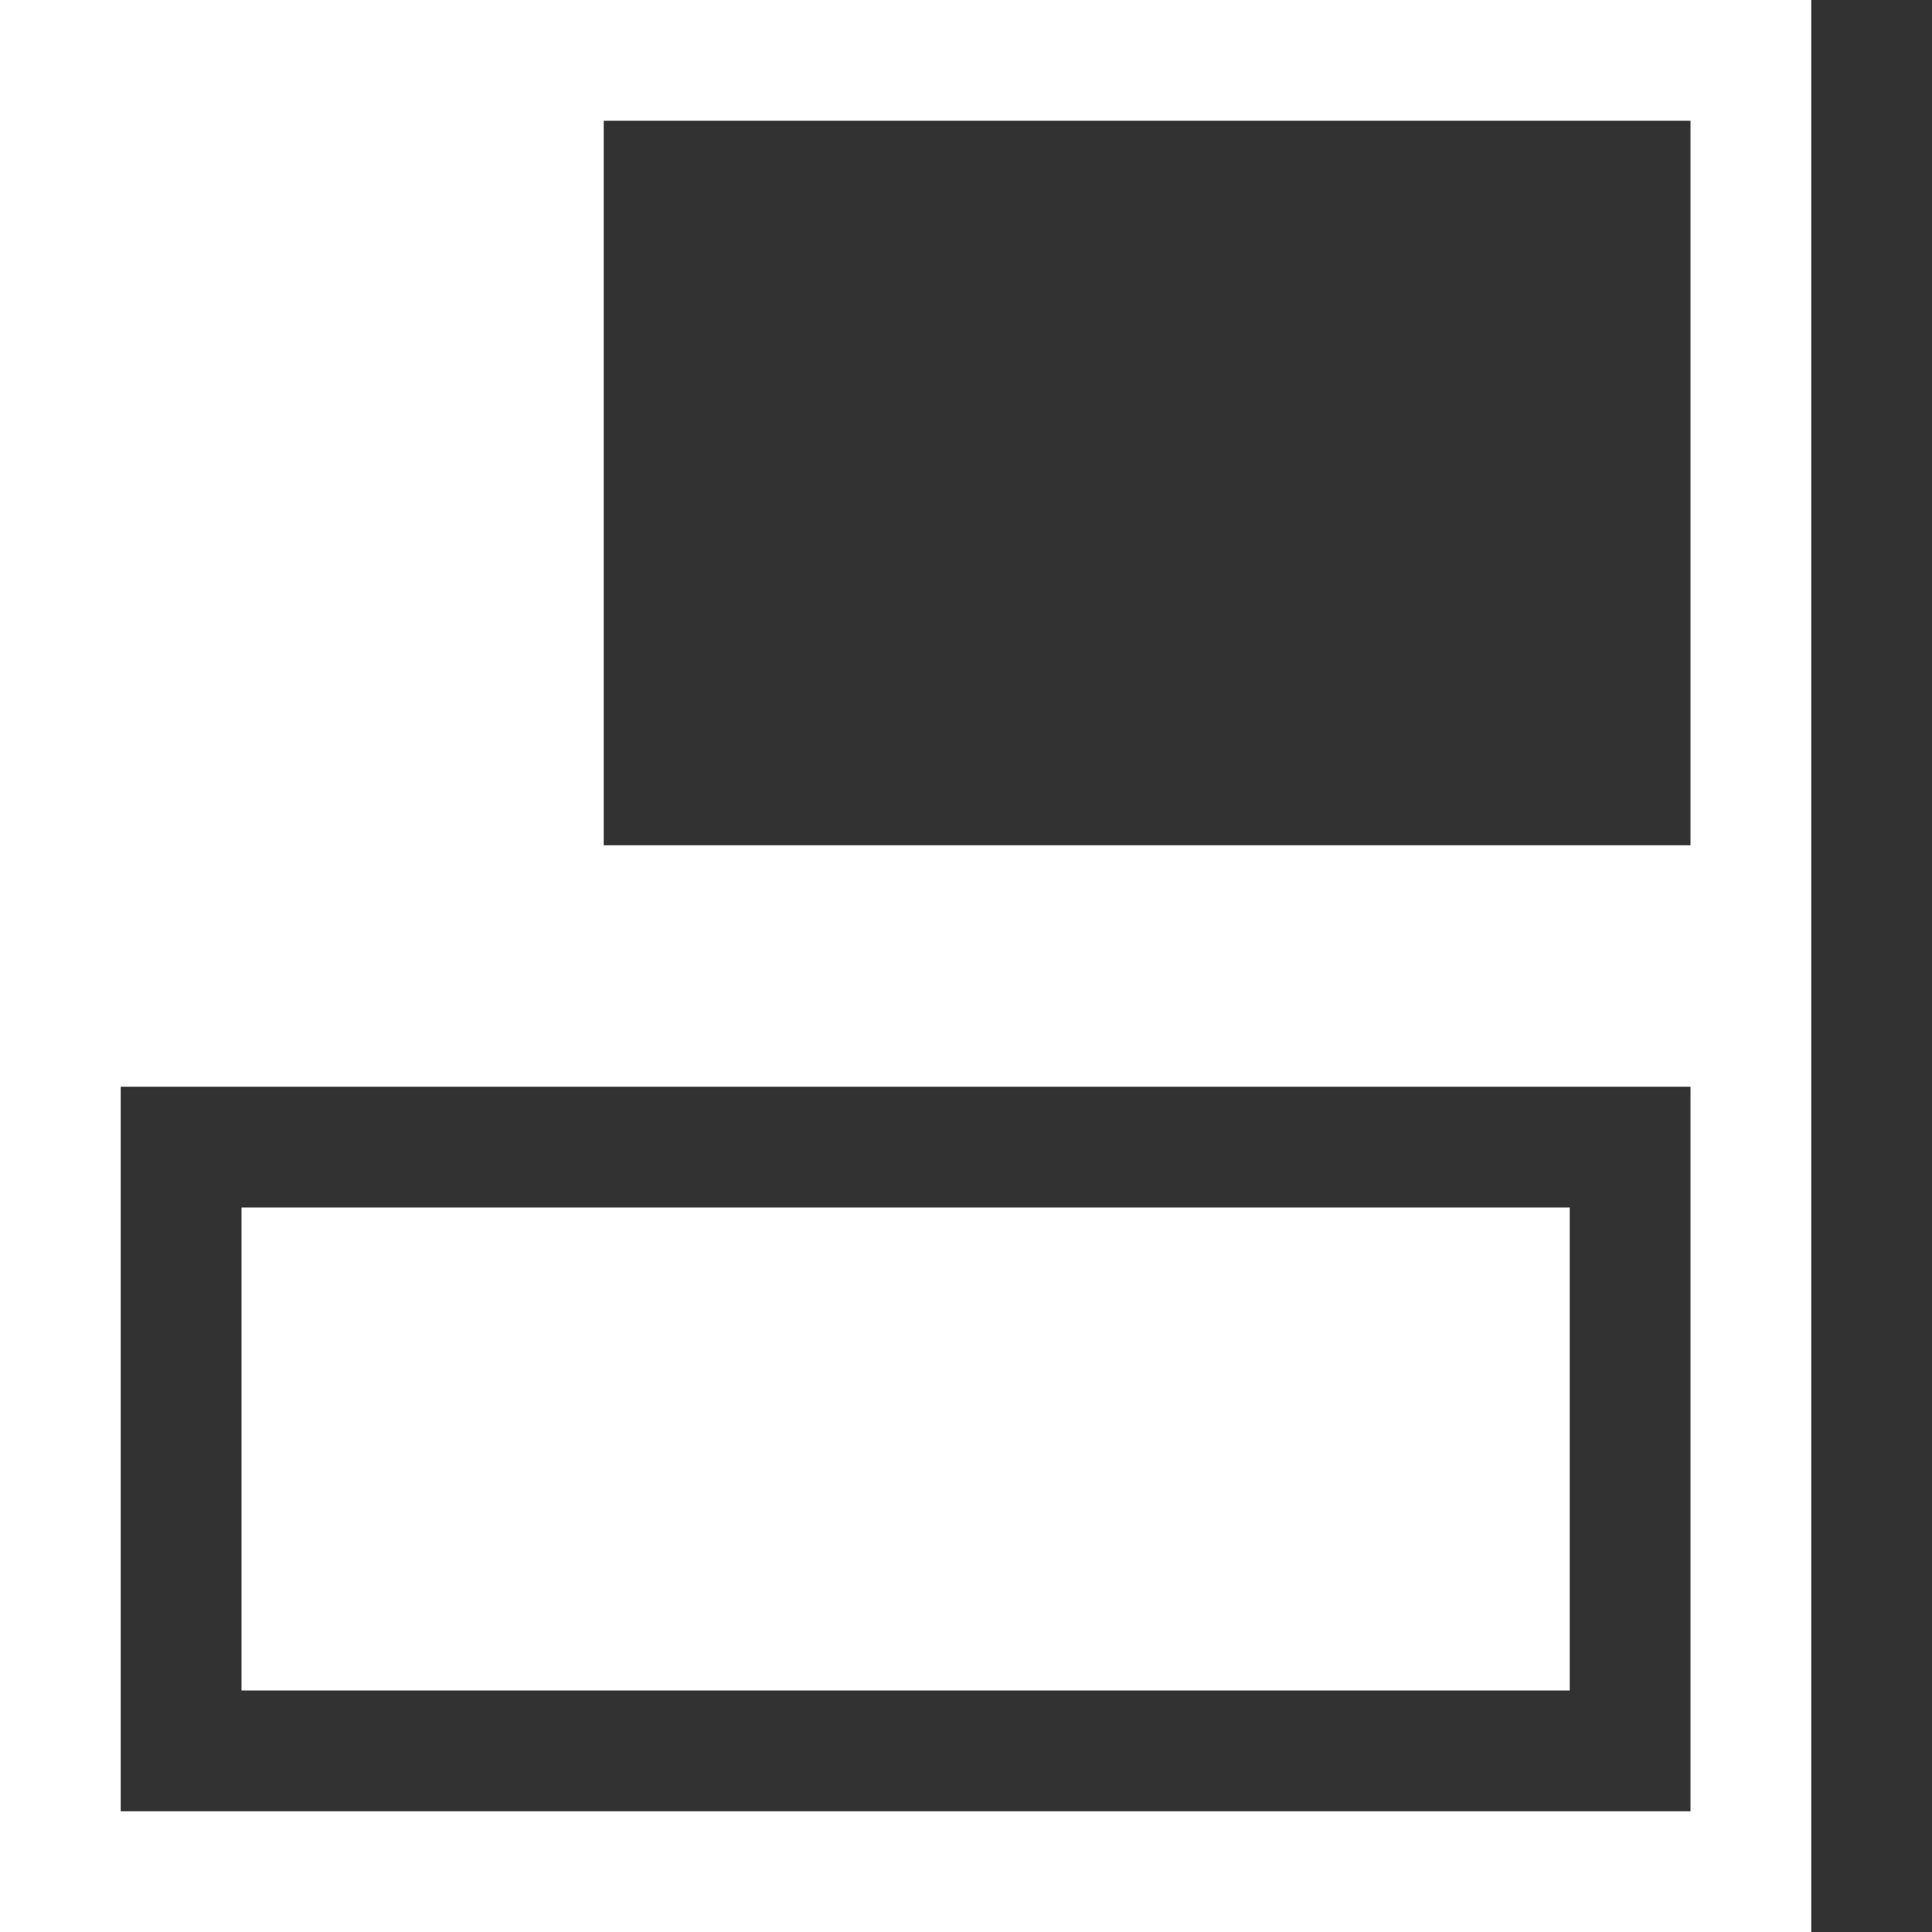
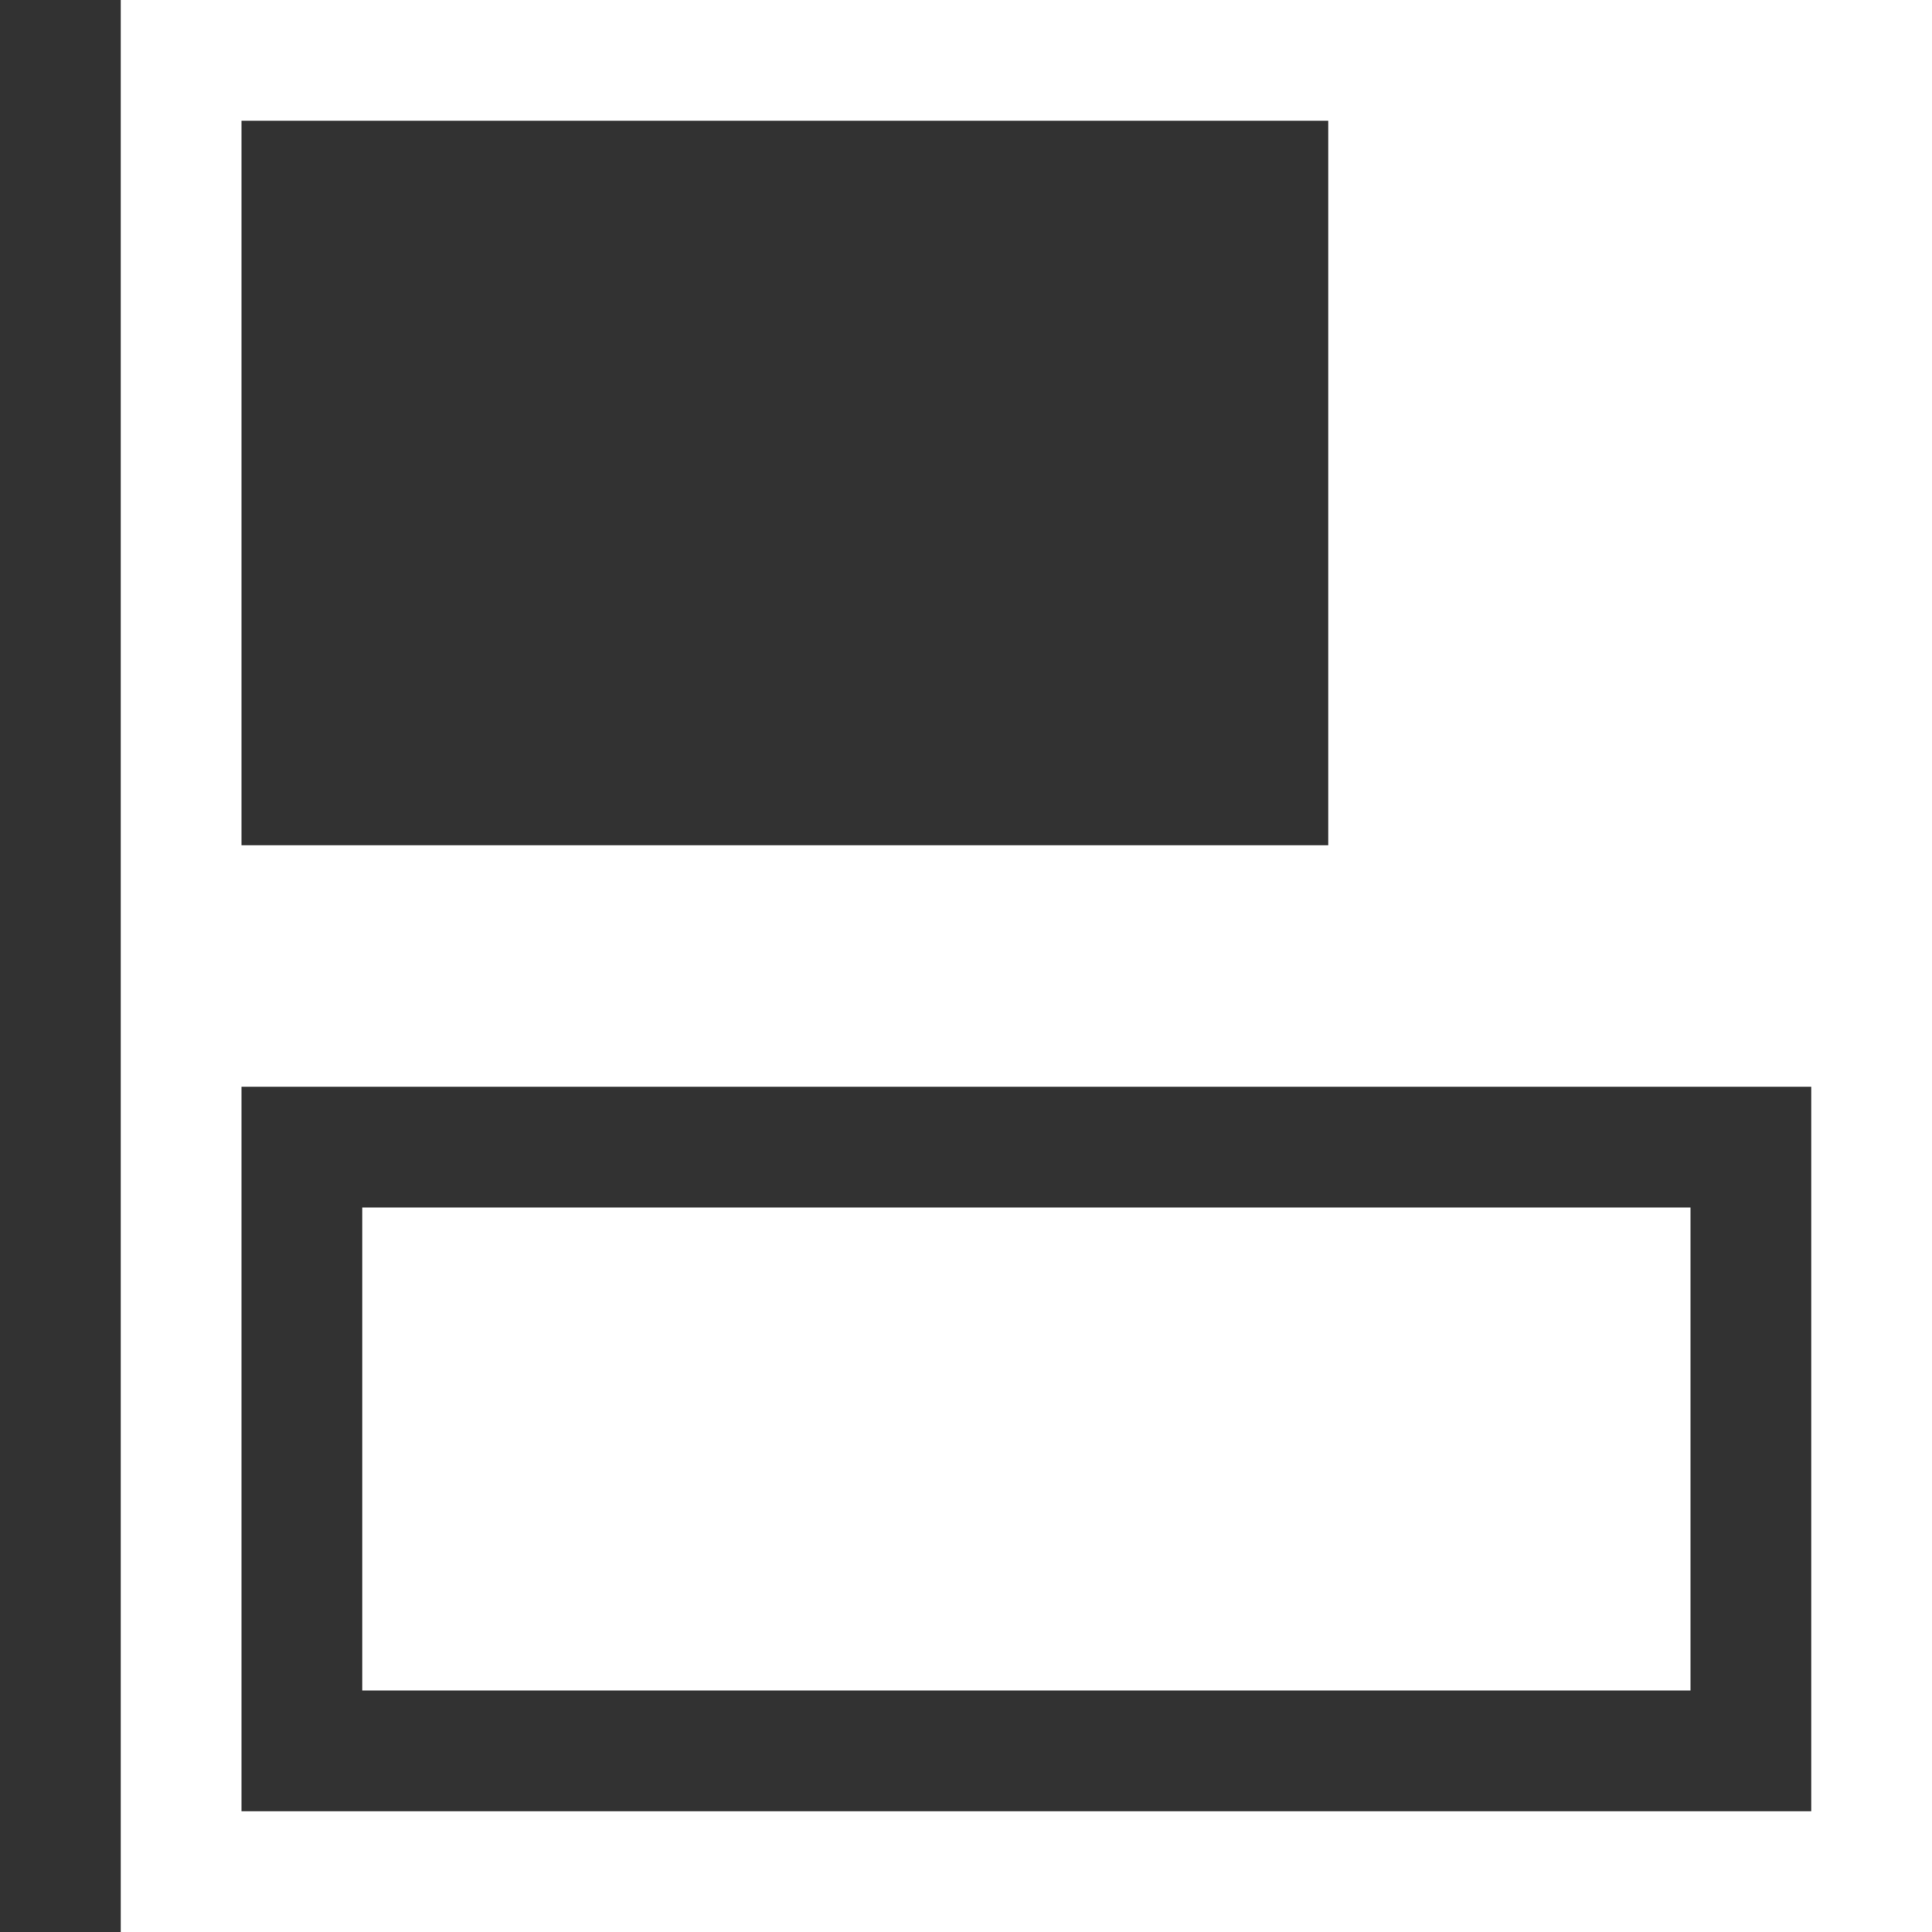
<svg xmlns="http://www.w3.org/2000/svg" width="32" height="32" viewBox="0 0 32 32" id="svg2" version="1.1">
  <defs id="defs4">
    <filter style="color-interpolation-filters:sRGB;" id="filter4429">
      <feFlood flood-opacity="0.502" flood-color="rgb(0,0,0)" result="flood" id="feFlood4431" />
      <feComposite in="flood" in2="SourceGraphic" operator="in" result="composite1" id="feComposite4433" />
      <feGaussianBlur in="composite1" stdDeviation="0" result="blur" id="feGaussianBlur4435" />
      <feOffset dx="0" dy="-2" result="offset" id="feOffset4437" />
      <feComposite in="SourceGraphic" in2="offset" operator="over" result="composite2" id="feComposite4439" />
    </filter>
    <filter style="color-interpolation-filters:sRGB;" id="filter4326">
      <feFlood flood-opacity="0.502" flood-color="rgb(0,0,0)" result="flood" id="feFlood4328" />
      <feComposite in="flood" in2="SourceGraphic" operator="in" result="composite1" id="feComposite4330" />
      <feGaussianBlur in="composite1" stdDeviation="0" result="blur" id="feGaussianBlur4332" />
      <feOffset dx="0" dy="-2" result="offset" id="feOffset4334" />
      <feComposite in="SourceGraphic" in2="offset" operator="over" result="composite2" id="feComposite4336" />
    </filter>
  </defs>
  <g id="layer3" style="display:inline">
-     <path style="color:#000000;font-style:normal;font-variant:normal;font-weight:normal;font-stretch:normal;font-size:medium;line-height:normal;font-family:sans-serif;text-indent:0;text-align:start;text-decoration:none;text-decoration-line:none;text-decoration-style:solid;text-decoration-color:#000000;letter-spacing:normal;word-spacing:normal;text-transform:none;direction:ltr;block-progression:tb;writing-mode:lr-tb;baseline-shift:baseline;text-anchor:start;white-space:normal;clip-rule:nonzero;display:inline;overflow:visible;visibility:visible;opacity:1;isolation:auto;mix-blend-mode:normal;color-interpolation:sRGB;color-interpolation-filters:linearRGB;solid-color:#000000;solid-opacity:1;fill:#323232;fill-opacity:1;fill-rule:nonzero;stroke:none;stroke-width:2;stroke-linecap:square;stroke-linejoin:miter;stroke-miterlimit:4;stroke-dasharray:none;stroke-dashoffset:1;stroke-opacity:1;color-rendering:auto;image-rendering:auto;shape-rendering:auto;text-rendering:auto;enable-background:accumulate" d="m 2,18 0,12 26,0 0,-12 z m 2,2 22,0 0,8 -22,0 z" id="rect4727" />
-     <path style="color:#000000;font-style:normal;font-variant:normal;font-weight:normal;font-stretch:normal;font-size:medium;line-height:normal;font-family:sans-serif;text-indent:0;text-align:start;text-decoration:none;text-decoration-line:none;text-decoration-style:solid;text-decoration-color:#000000;letter-spacing:normal;word-spacing:normal;text-transform:none;direction:ltr;block-progression:tb;writing-mode:lr-tb;baseline-shift:baseline;text-anchor:start;white-space:normal;clip-rule:nonzero;display:inline;overflow:visible;visibility:visible;opacity:1;isolation:auto;mix-blend-mode:normal;color-interpolation:sRGB;color-interpolation-filters:linearRGB;solid-color:#000000;solid-opacity:1;fill:#323232;fill-opacity:1;fill-rule:nonzero;stroke:none;stroke-width:2;stroke-linecap:square;stroke-linejoin:miter;stroke-miterlimit:4;stroke-dasharray:none;stroke-dashoffset:1;stroke-opacity:1;color-rendering:auto;image-rendering:auto;shape-rendering:auto;text-rendering:auto;enable-background:accumulate" d="m 10,2 0,12 18,0 0,-12 z" id="rect4727-0" />
-     <rect style="opacity:1;fill:#323232;fill-opacity:1;stroke:none;stroke-width:2;stroke-linecap:square;stroke-linejoin:miter;stroke-miterlimit:4;stroke-dasharray:none;stroke-dashoffset:1;stroke-opacity:1" id="rect4763" width="2" height="32" x="30" y="-5.9999996e-007" />
+     <g id="g4152" transform="matrix(-1,0,0,1,32,0)" style="fill:#323232">
+       <path id="rect4727" d="m 2,18 0,12 26,0 0,-12 z m 2,2 22,0 0,8 -22,0 z" style="color:#000000;font-style:normal;font-variant:normal;font-weight:normal;font-stretch:normal;font-size:medium;line-height:normal;font-family:sans-serif;text-indent:0;text-align:start;text-decoration:none;text-decoration-line:none;text-decoration-style:solid;text-decoration-color:#000000;letter-spacing:normal;word-spacing:normal;text-transform:none;direction:ltr;block-progression:tb;writing-mode:lr-tb;baseline-shift:baseline;text-anchor:start;white-space:normal;clip-rule:nonzero;display:inline;overflow:visible;visibility:visible;opacity:1;isolation:auto;mix-blend-mode:normal;color-interpolation:sRGB;color-interpolation-filters:linearRGB;solid-color:#000000;solid-opacity:1;fill:#323232;fill-opacity:1;fill-rule:nonzero;stroke:none;stroke-width:2;stroke-linecap:square;stroke-linejoin:miter;stroke-miterlimit:4;stroke-dasharray:none;stroke-dashoffset:1;stroke-opacity:1;color-rendering:auto;image-rendering:auto;shape-rendering:auto;text-rendering:auto;enable-background:accumulate" />
+       <path id="rect4727-0" d="m 10,2 0,12 18,0 0,-12 z" style="color:#000000;font-style:normal;font-variant:normal;font-weight:normal;font-stretch:normal;font-size:medium;line-height:normal;font-family:sans-serif;text-indent:0;text-align:start;text-decoration:none;text-decoration-line:none;text-decoration-style:solid;text-decoration-color:#000000;letter-spacing:normal;word-spacing:normal;text-transform:none;direction:ltr;block-progression:tb;writing-mode:lr-tb;baseline-shift:baseline;text-anchor:start;white-space:normal;clip-rule:nonzero;display:inline;overflow:visible;visibility:visible;opacity:1;isolation:auto;mix-blend-mode:normal;color-interpolation:sRGB;color-interpolation-filters:linearRGB;solid-color:#000000;solid-opacity:1;fill:#323232;fill-opacity:1;fill-rule:nonzero;stroke:none;stroke-width:2;stroke-linecap:square;stroke-linejoin:miter;stroke-miterlimit:4;stroke-dasharray:none;stroke-dashoffset:1;stroke-opacity:1;color-rendering:auto;image-rendering:auto;shape-rendering:auto;text-rendering:auto;enable-background:accumulate" />
+       <rect y="-5.9999996e-007" x="30" height="32" width="2" id="rect4763" style="opacity:1;fill:#323232;fill-opacity:1;stroke:none;stroke-width:2;stroke-linecap:square;stroke-linejoin:miter;stroke-miterlimit:4;stroke-dasharray:none;stroke-dashoffset:1;stroke-opacity:1" />
+     </g>
  </g>
</svg>
